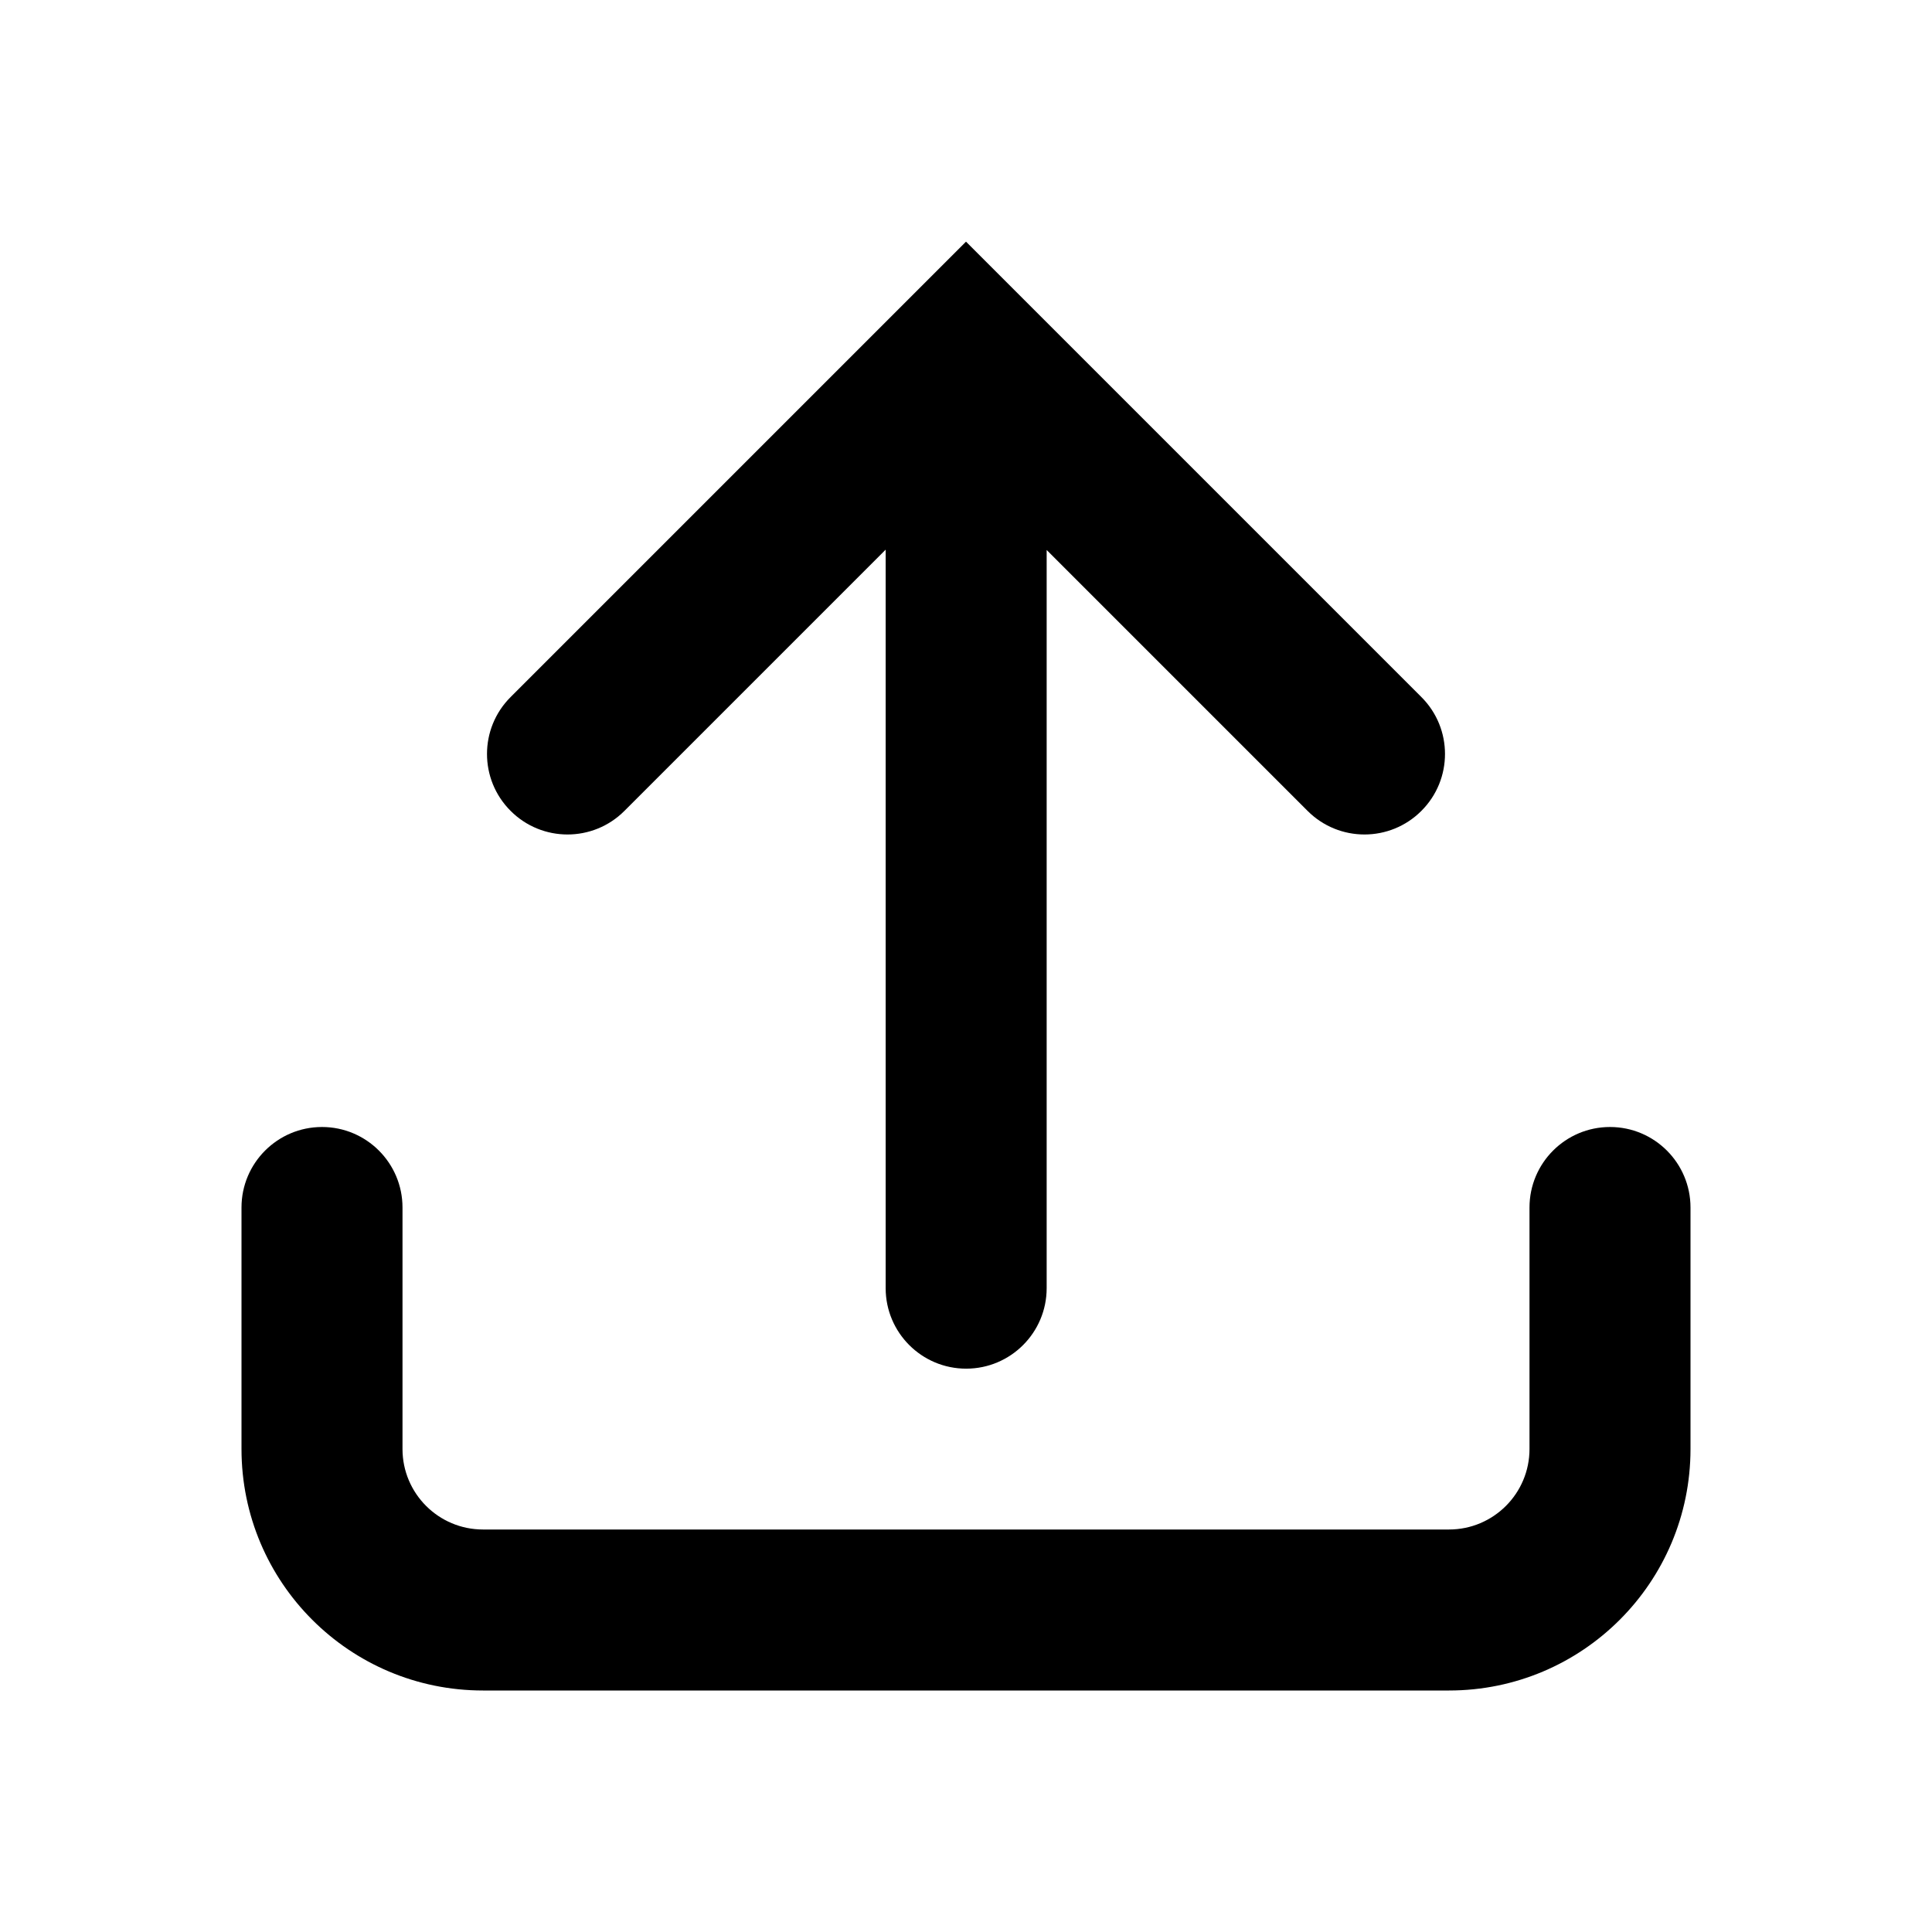
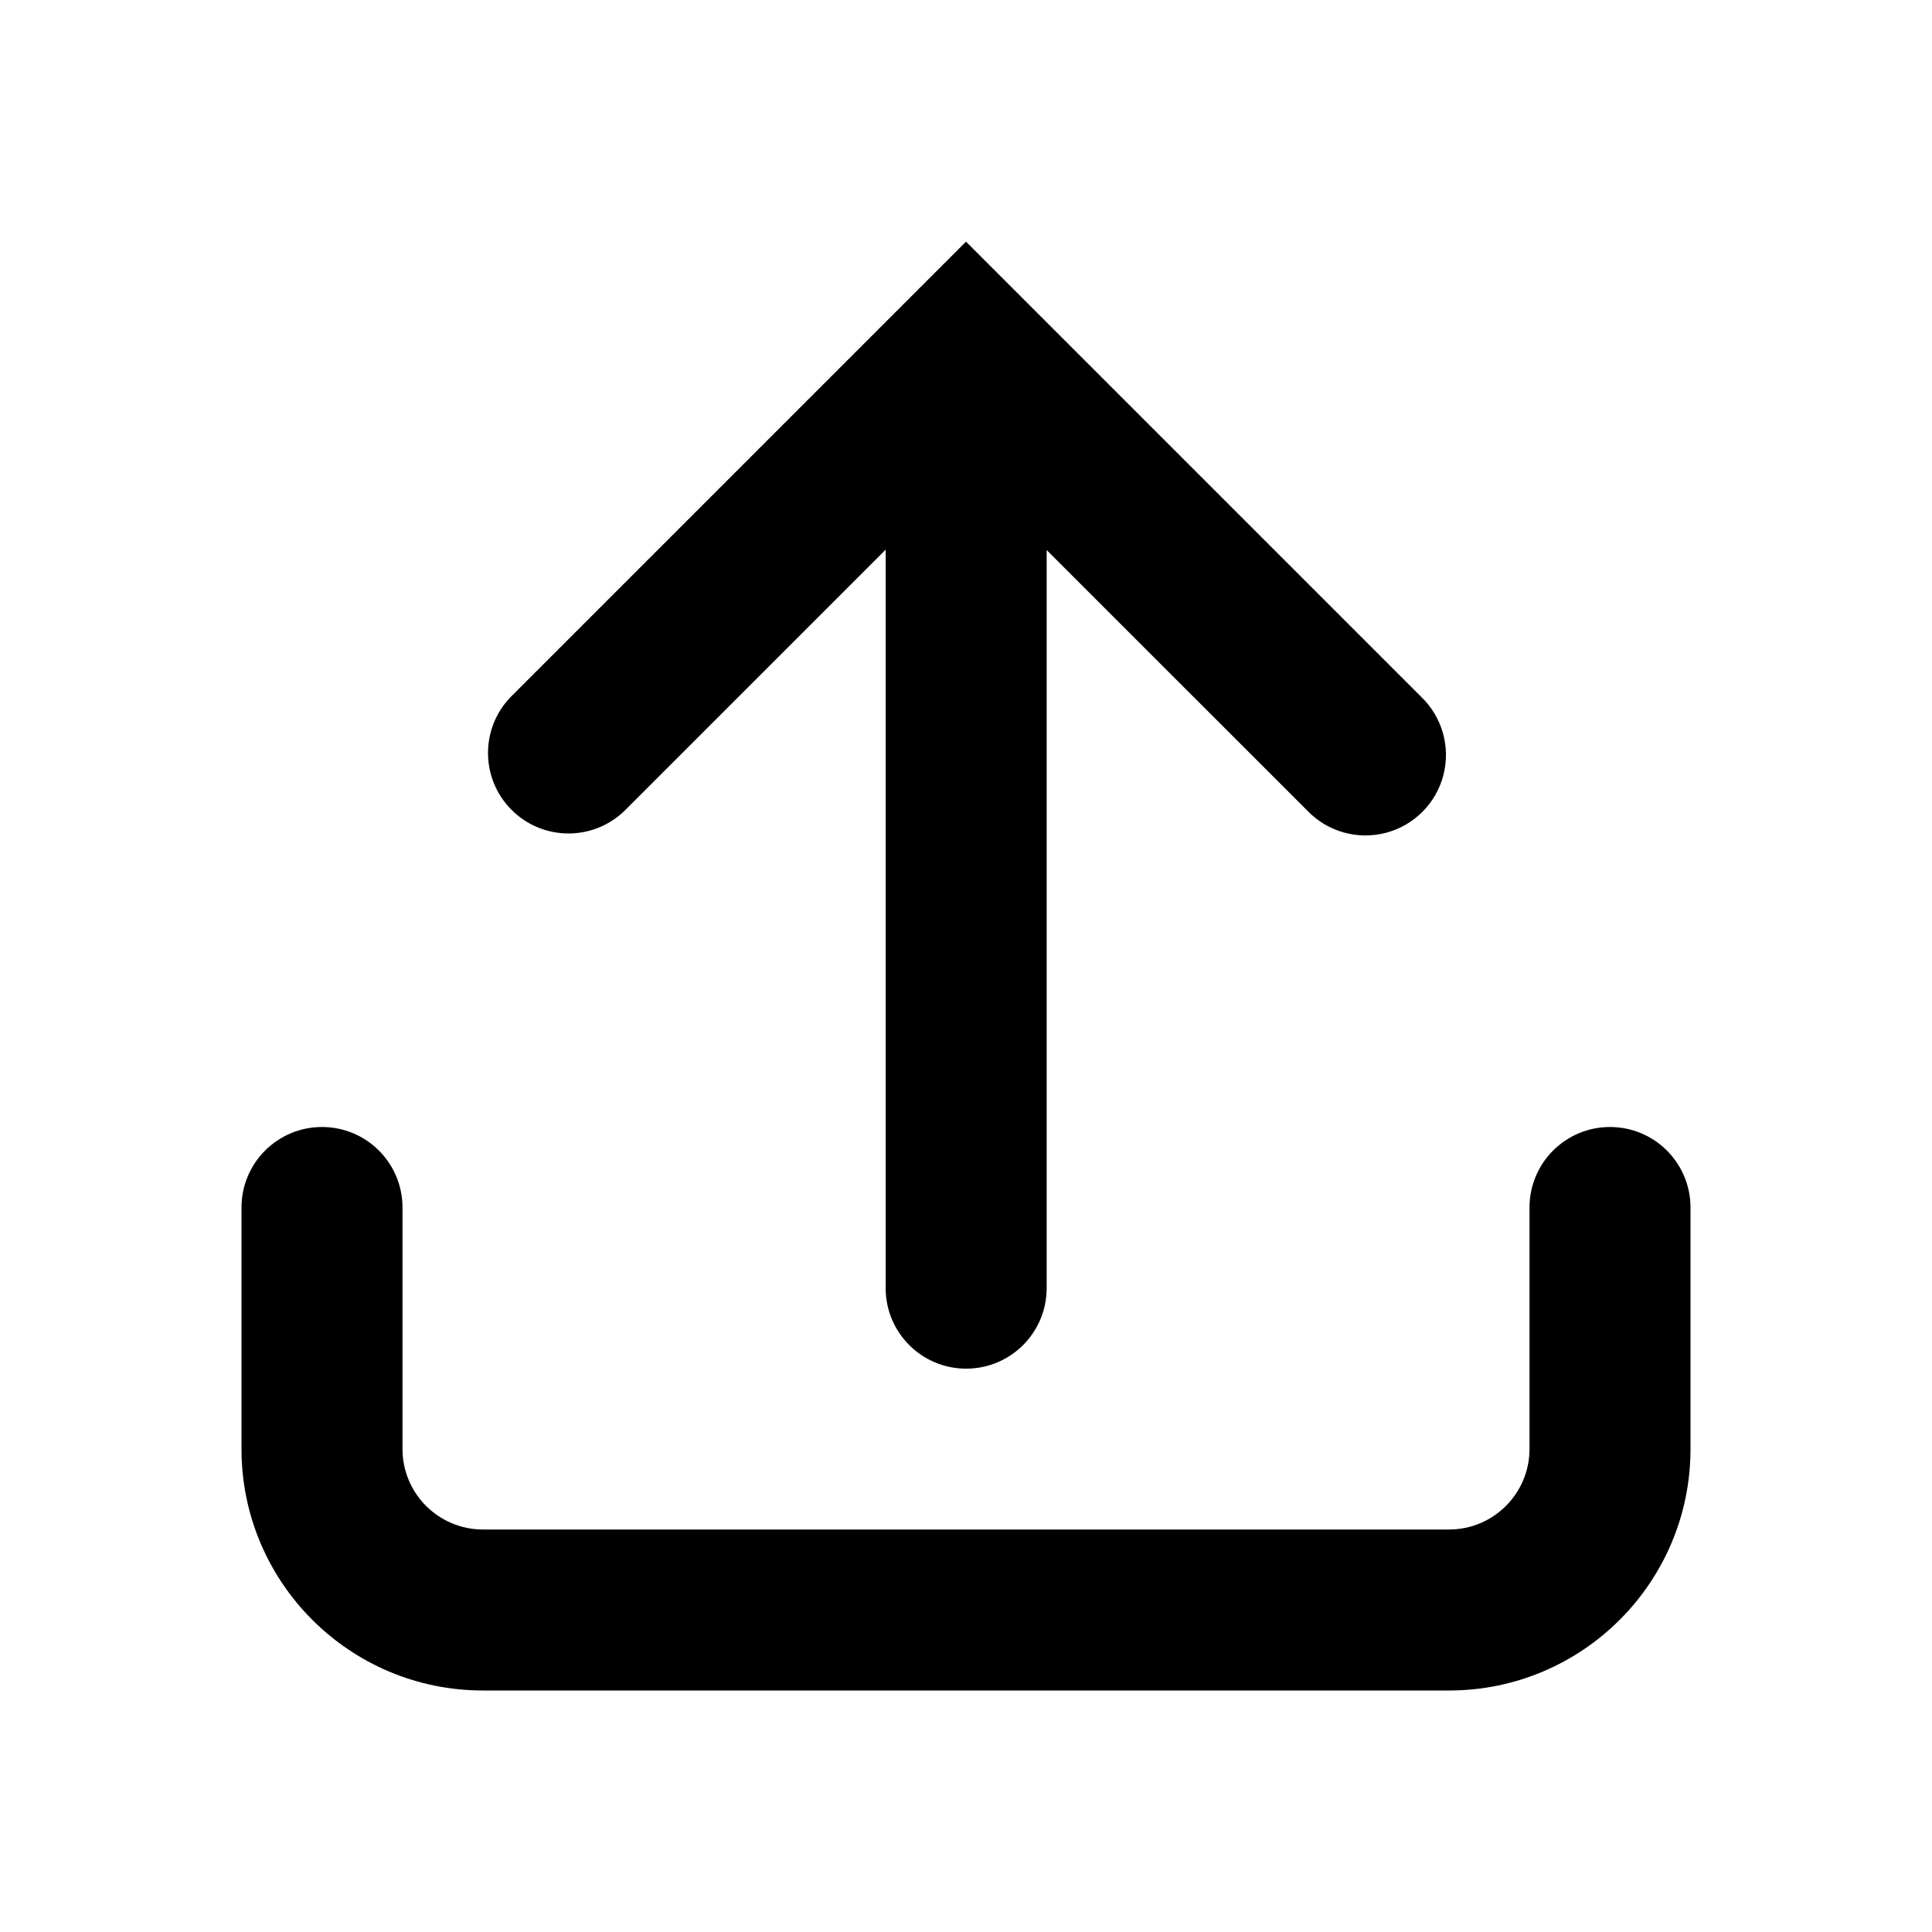
- <svg xmlns="http://www.w3.org/2000/svg" width="24" height="24" viewBox="0 0 24 24">
-   <path fill-rule="evenodd" d="M11.002,6.828 L7.757,10.073 C7.367,10.464 6.733,10.464 6.343,10.073 C5.952,9.683 5.952,9.049 6.343,8.659 L12,3.002 L17.657,8.659 C18.048,9.049 18.048,9.683 17.657,10.073 C17.267,10.464 16.633,10.464 16.243,10.073 L13.002,6.832 L13.002,16.002 C13.002,16.554 12.554,17.002 12.002,17.002 C11.45,17.002 11.002,16.554 11.002,16.002 L11.002,6.828 Z M21,15 L21,18 C21,19.657 19.657,21 18,21 L6,21 C4.343,21 3,19.657 3,18 L3,15 C3,14.448 3.448,14 4,14 C4.552,14 5,14.448 5,15 L5,18 C5,18.552 5.448,19 6,19 L18,19 C18.552,19 19,18.552 19,18 L19,15 C19,14.448 19.448,14 20,14 C20.552,14 21,14.448 21,15 Z" />
+ <svg xmlns="http://www.w3.org/2000/svg" width="24" height="24" fill="none">
+   <path fill-rule="evenodd" clip-rule="evenodd" d="m11.002 6.828-3.245 3.245a1 1 0 0 1-1.414-1.414L12 3.002l5.657 5.657a1 1 0 1 1-1.414 1.414l-3.241-3.24v9.169a1 1 0 0 1-2 0V6.828ZM21 15v3a3 3 0 0 1-3 3H6a3 3 0 0 1-3-3v-3a1 1 0 1 1 2 0v3a1 1 0 0 0 1 1h12a1 1 0 0 0 1-1v-3a1 1 0 1 1 2 0Z" fill="#000" />
</svg>
